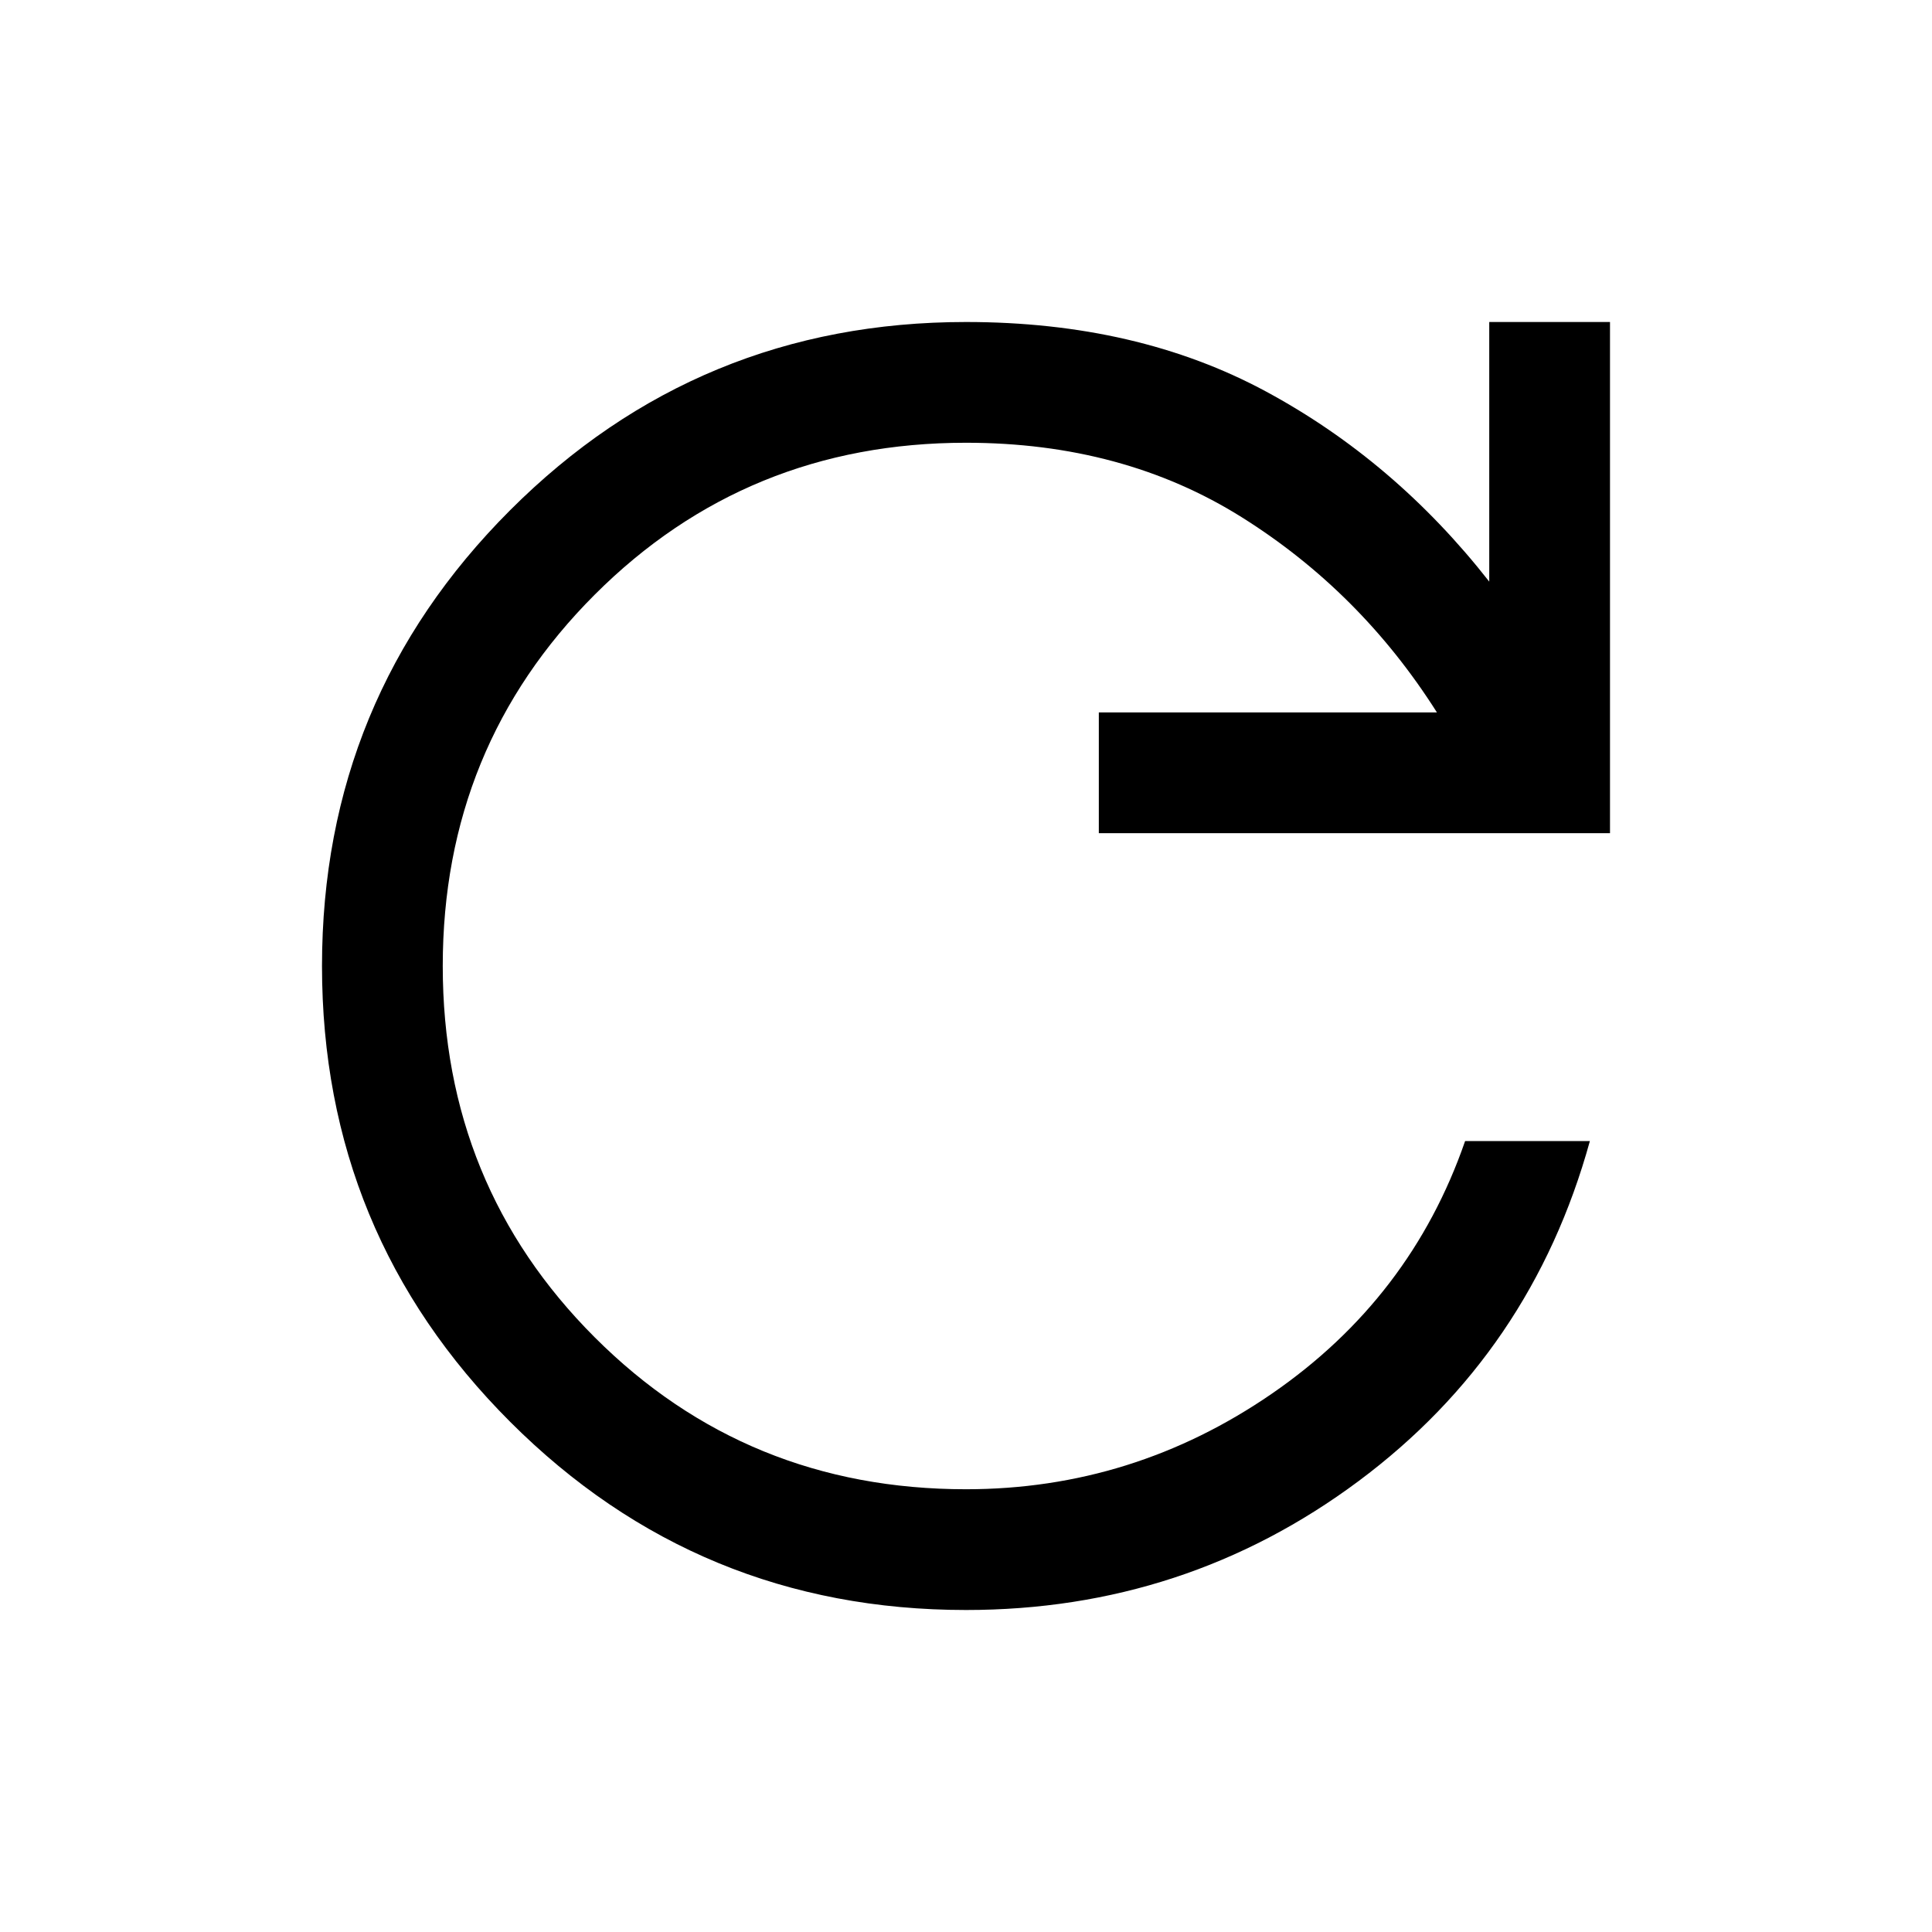
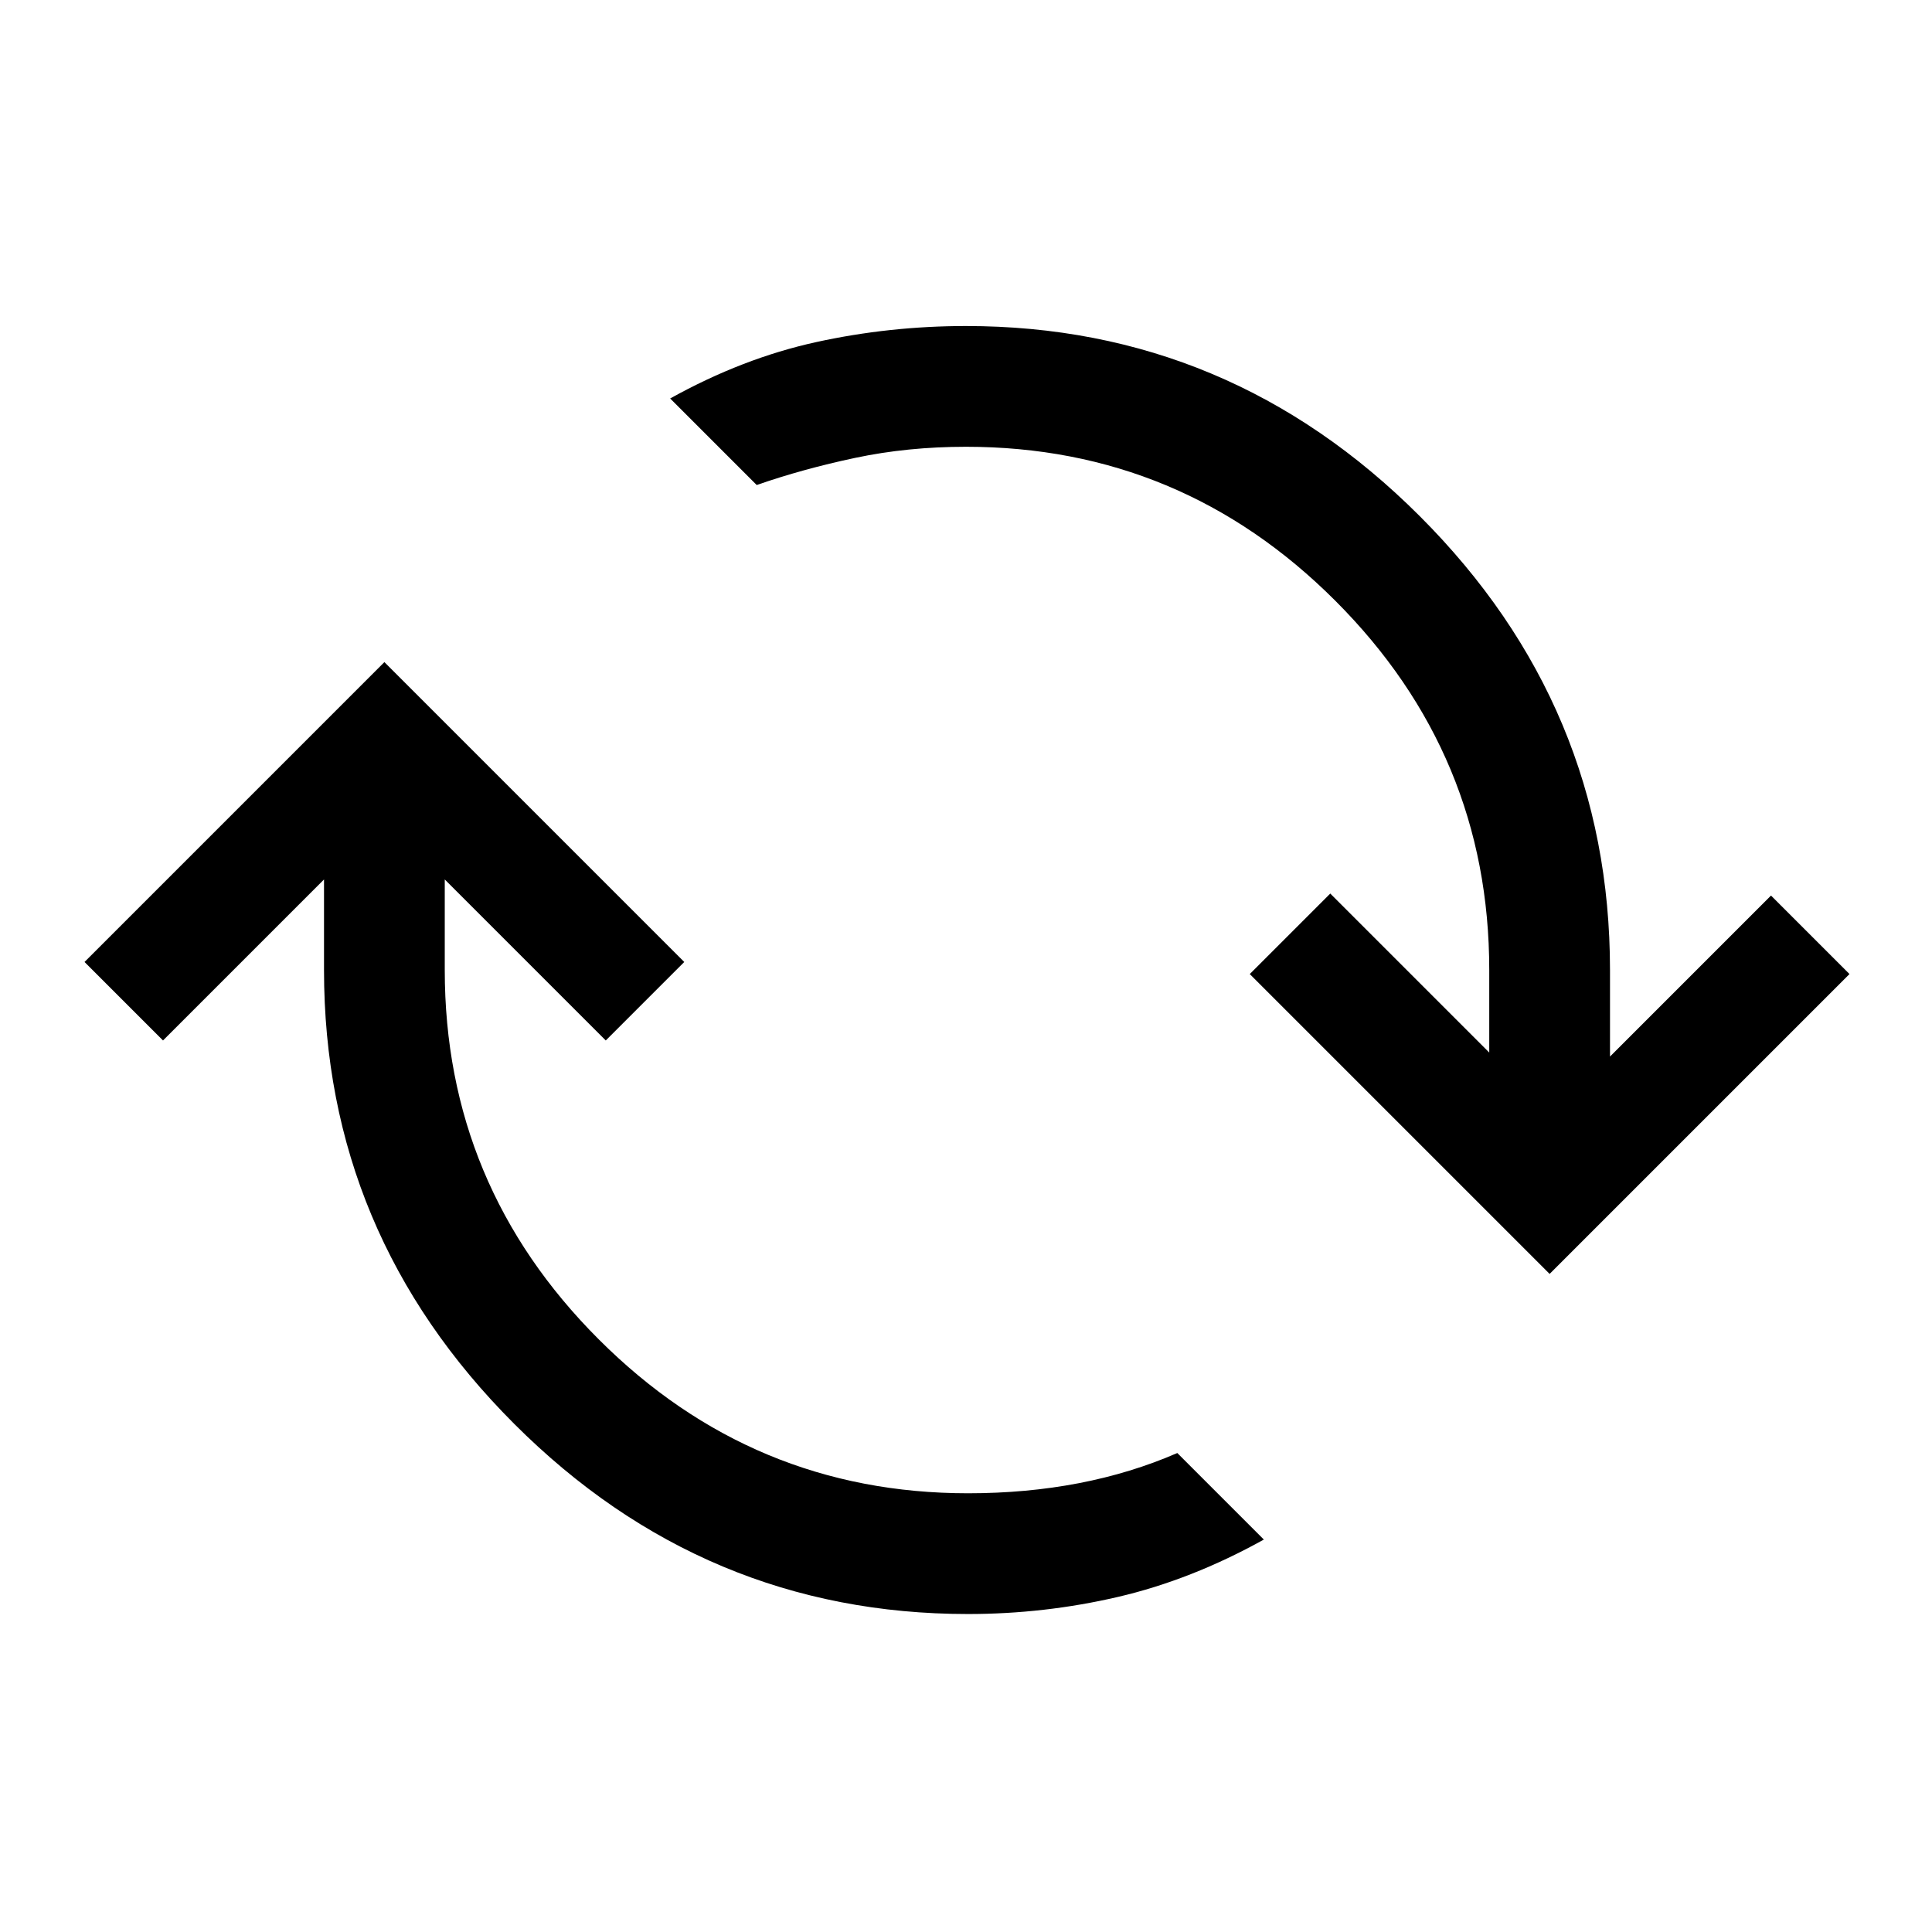
<svg xmlns="http://www.w3.org/2000/svg" height="48" width="48">
-   <path d="M24 40q-6.65 0-11.325-4.675Q8 30.65 8 24q0-6.65 4.675-11.325Q17.35 8 24 8q4.25 0 7.45 1.725T37 14.45V8h3v12.7H27.3v-3h8.4q-1.9-3-4.85-4.85Q27.9 11 24 11q-5.45 0-9.225 3.775Q11 18.55 11 24q0 5.45 3.775 9.225Q18.55 37 24 37q4.15 0 7.6-2.375 3.45-2.375 4.8-6.275h3.1q-1.45 5.25-5.75 8.45Q29.45 40 24 40Z" />
+   <path d="M24.05 40.1q-6.55 0-11.275-4.725Q8.05 30.65 8.05 24.1v-2.25l-4 4L2.1 23.9l7.45-7.45L17 23.9l-1.95 1.95-4-4v2.25q0 5.35 3.825 9.175Q18.7 37.1 24.05 37.1q1.45 0 2.75-.25t2.45-.75l2.15 2.15q-1.8 1-3.625 1.425-1.825.425-3.725.425Zm14.45-8.45-7.45-7.45 2-2L37 26.15V24.1q0-5.35-3.825-9.175Q29.35 11.1 24 11.1q-1.45 0-2.75.275t-2.45.675L16.65 9.9q1.8-1 3.625-1.4Q22.1 8.1 24 8.1q6.55 0 11.275 4.725Q40 17.55 40 24.1v2.15l4-4 1.95 1.95Z" />
</svg>
